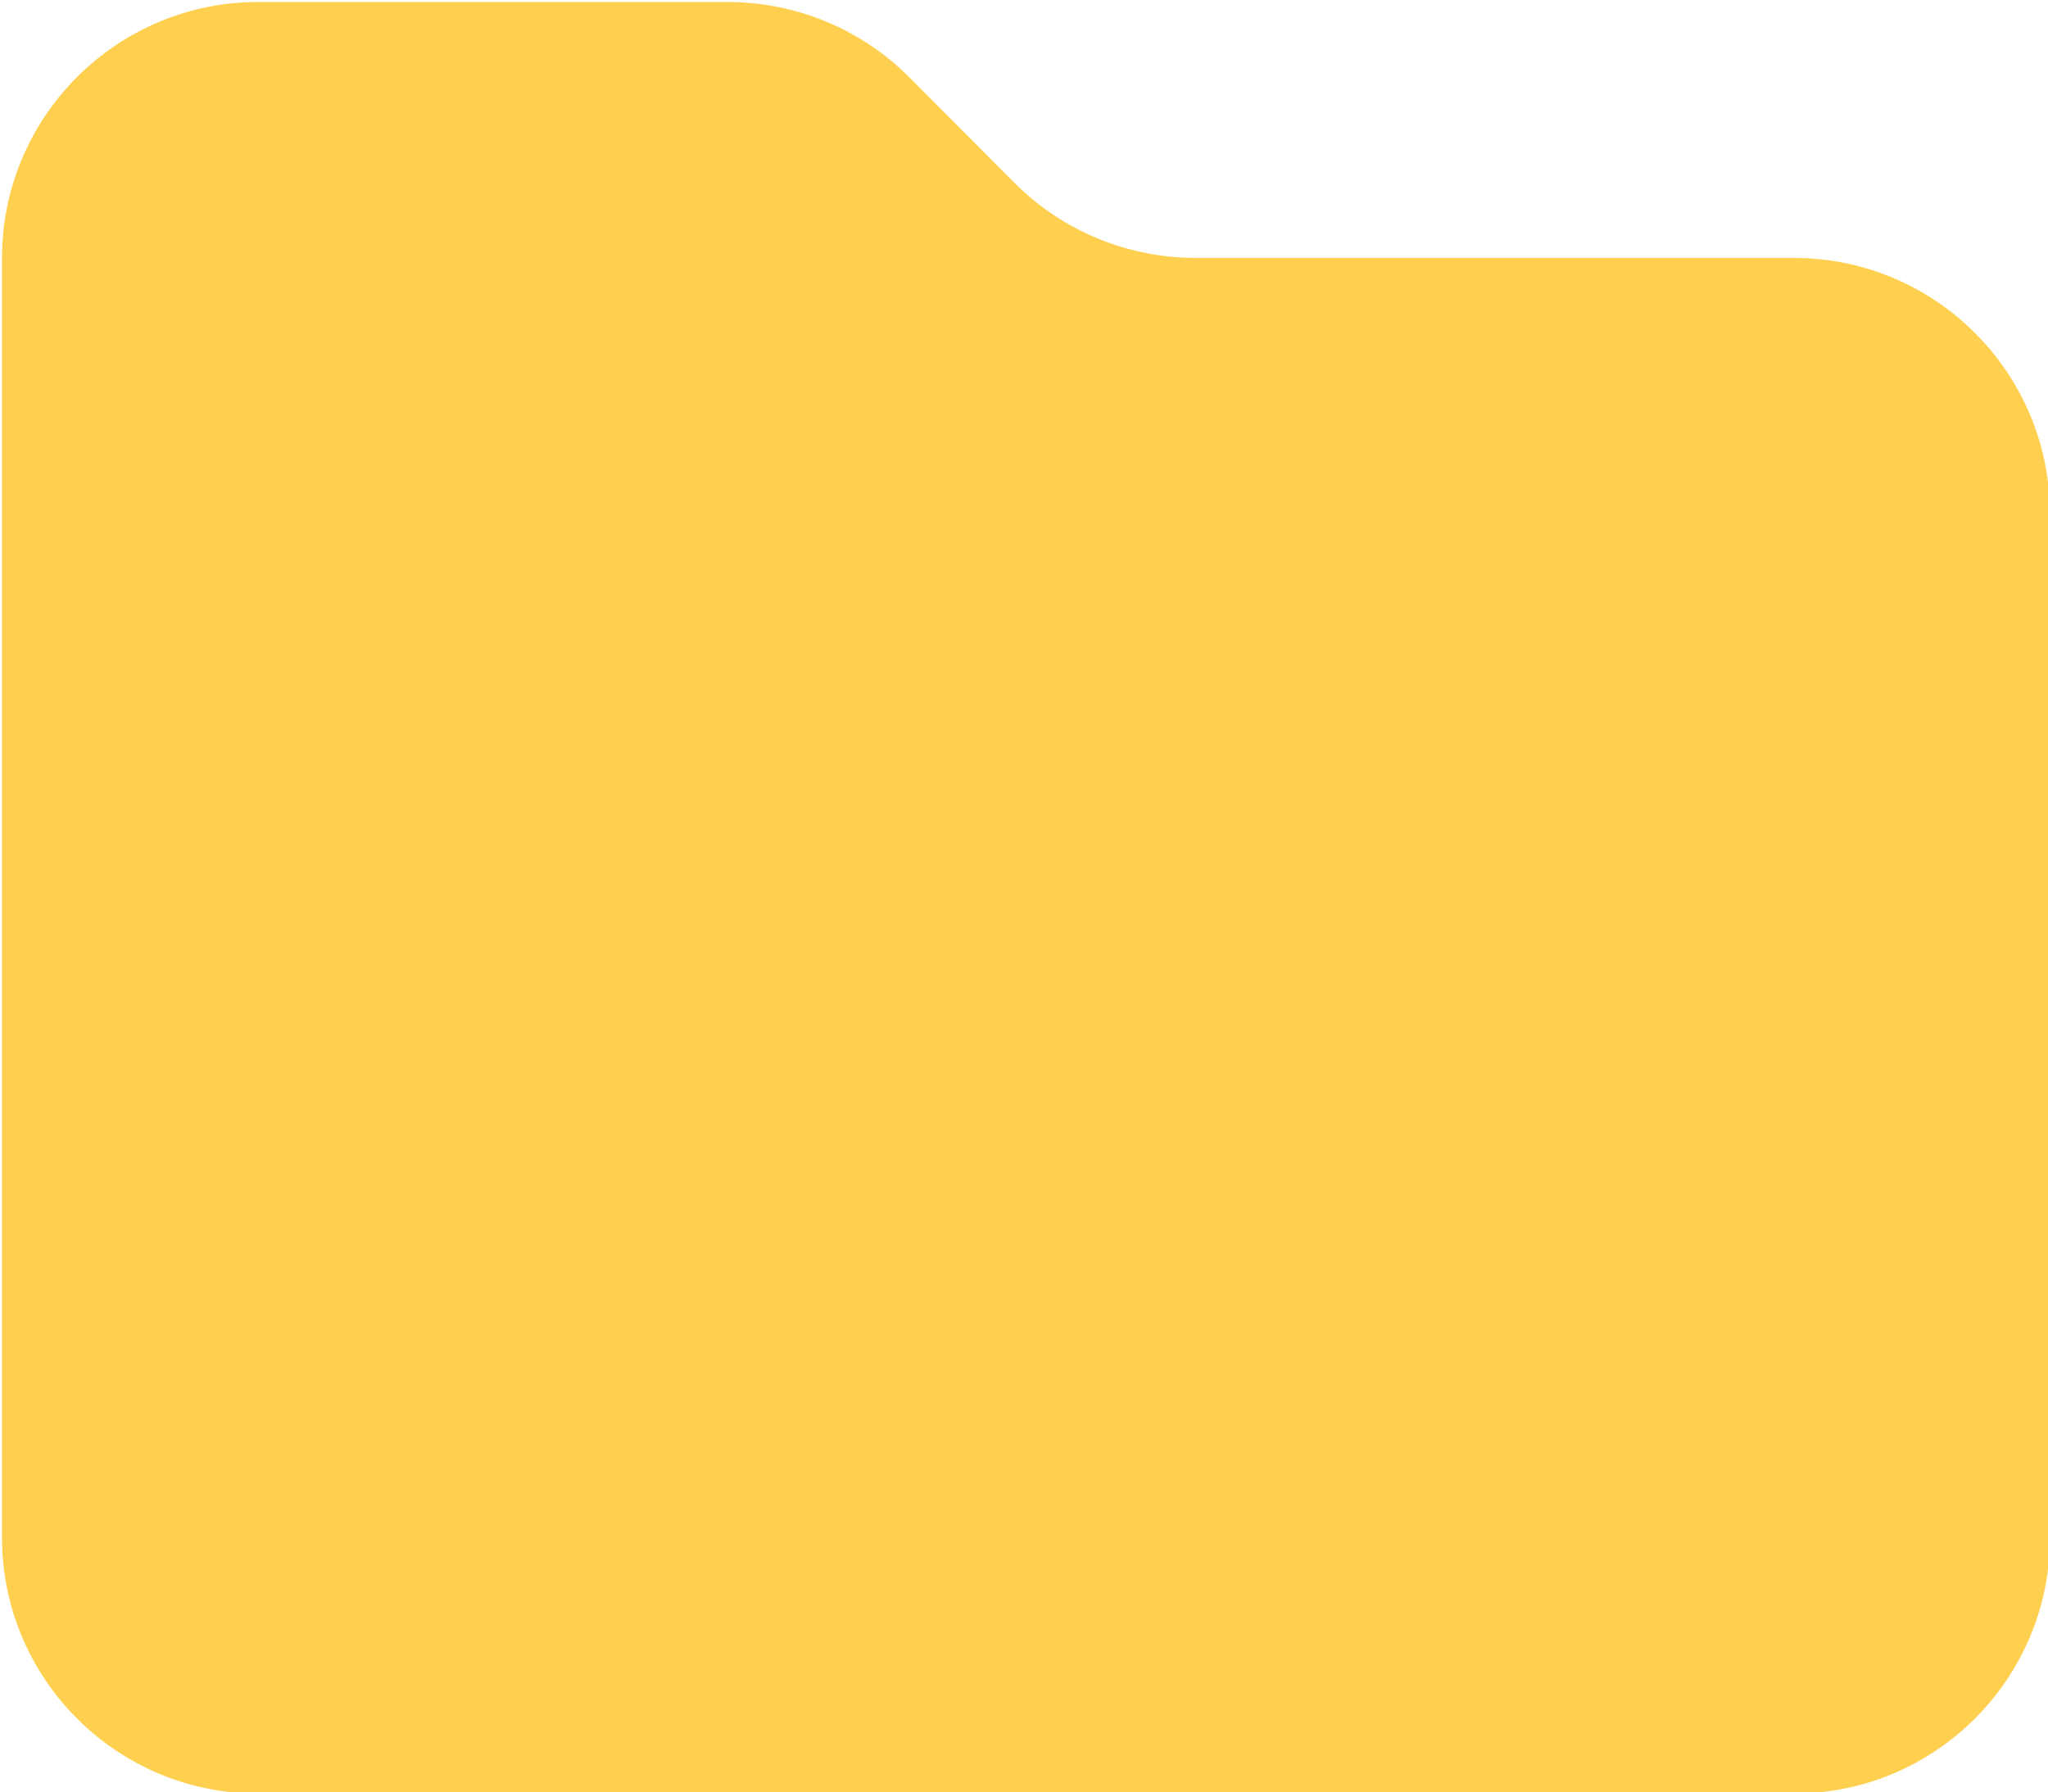
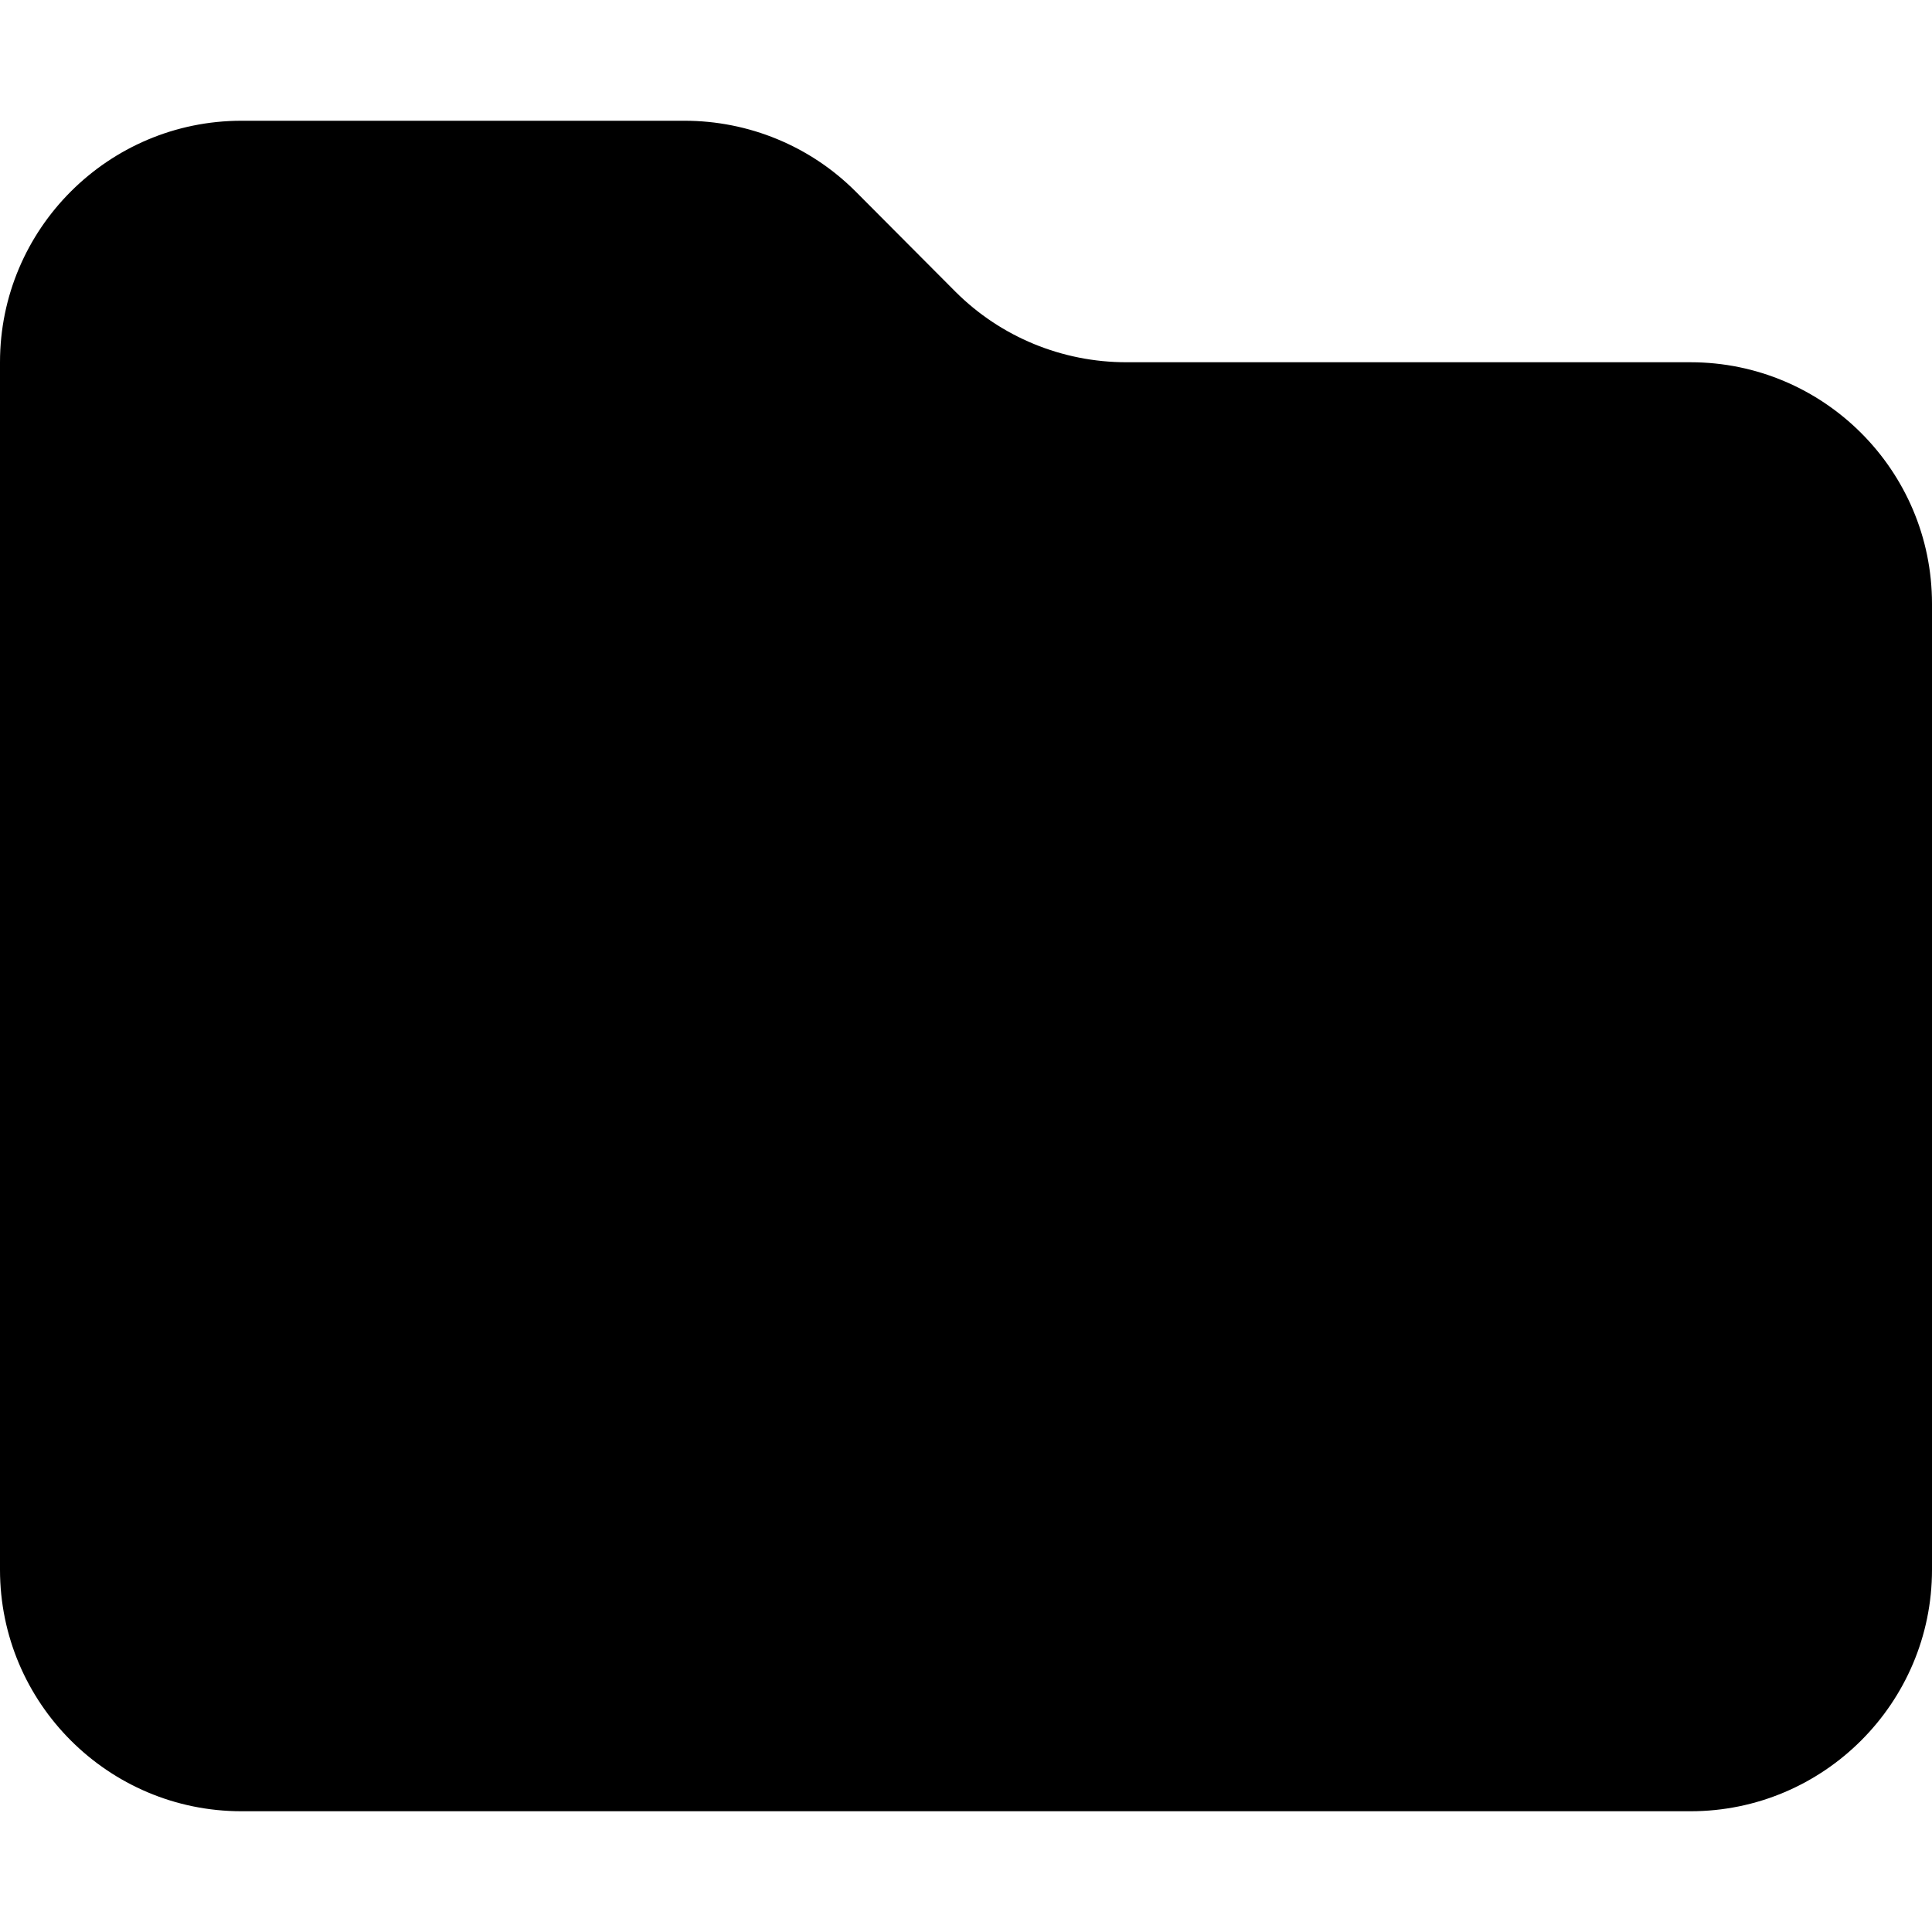
- <svg xmlns="http://www.w3.org/2000/svg" version="1.1" width="512" height="448" viewBox="0 0 512 448" xml:space="preserve">
-   <defs>
- </defs>
-   <g transform="matrix(1 0 0 1 256.5 224.5)">
-     <path style="stroke: none; stroke-width: 1; stroke-dasharray: none; stroke-linecap: butt; stroke-dashoffset: 0; stroke-linejoin: miter; stroke-miterlimit: 4; fill: rgb(255,208,80); fill-rule: nonzero; opacity: 1;" transform=" translate(-256, -256)" d="M 64 480 H 448 c 35.3 0 64 -28.7 64 -64 V 160 c 0 -35.3 -28.7 -64 -64 -64 H 298.5 c -17 0 -33.3 -6.7 -45.3 -18.7 L 226.7 50.7 c -12 -12 -28.3 -18.7 -45.3 -18.7 H 64 C 28.7 32 0 60.7 0 96 V 416 c 0 35.3 28.7 64 64 64 z" stroke-linecap="round" />
-   </g>
+ <svg xmlns="http://www.w3.org/2000/svg" viewBox="0 0 512 512">
+   <path d="M64 480H448c35.3 0 64-28.7 64-64V160c0-35.3-28.7-64-64-64H298.5c-17 0-33.3-6.7-45.3-18.7L226.7 50.7c-12-12-28.3-18.7-45.3-18.7H64C28.7 32 0 60.7 0 96V416c0 35.3 28.7 64 64 64z" />
</svg>
